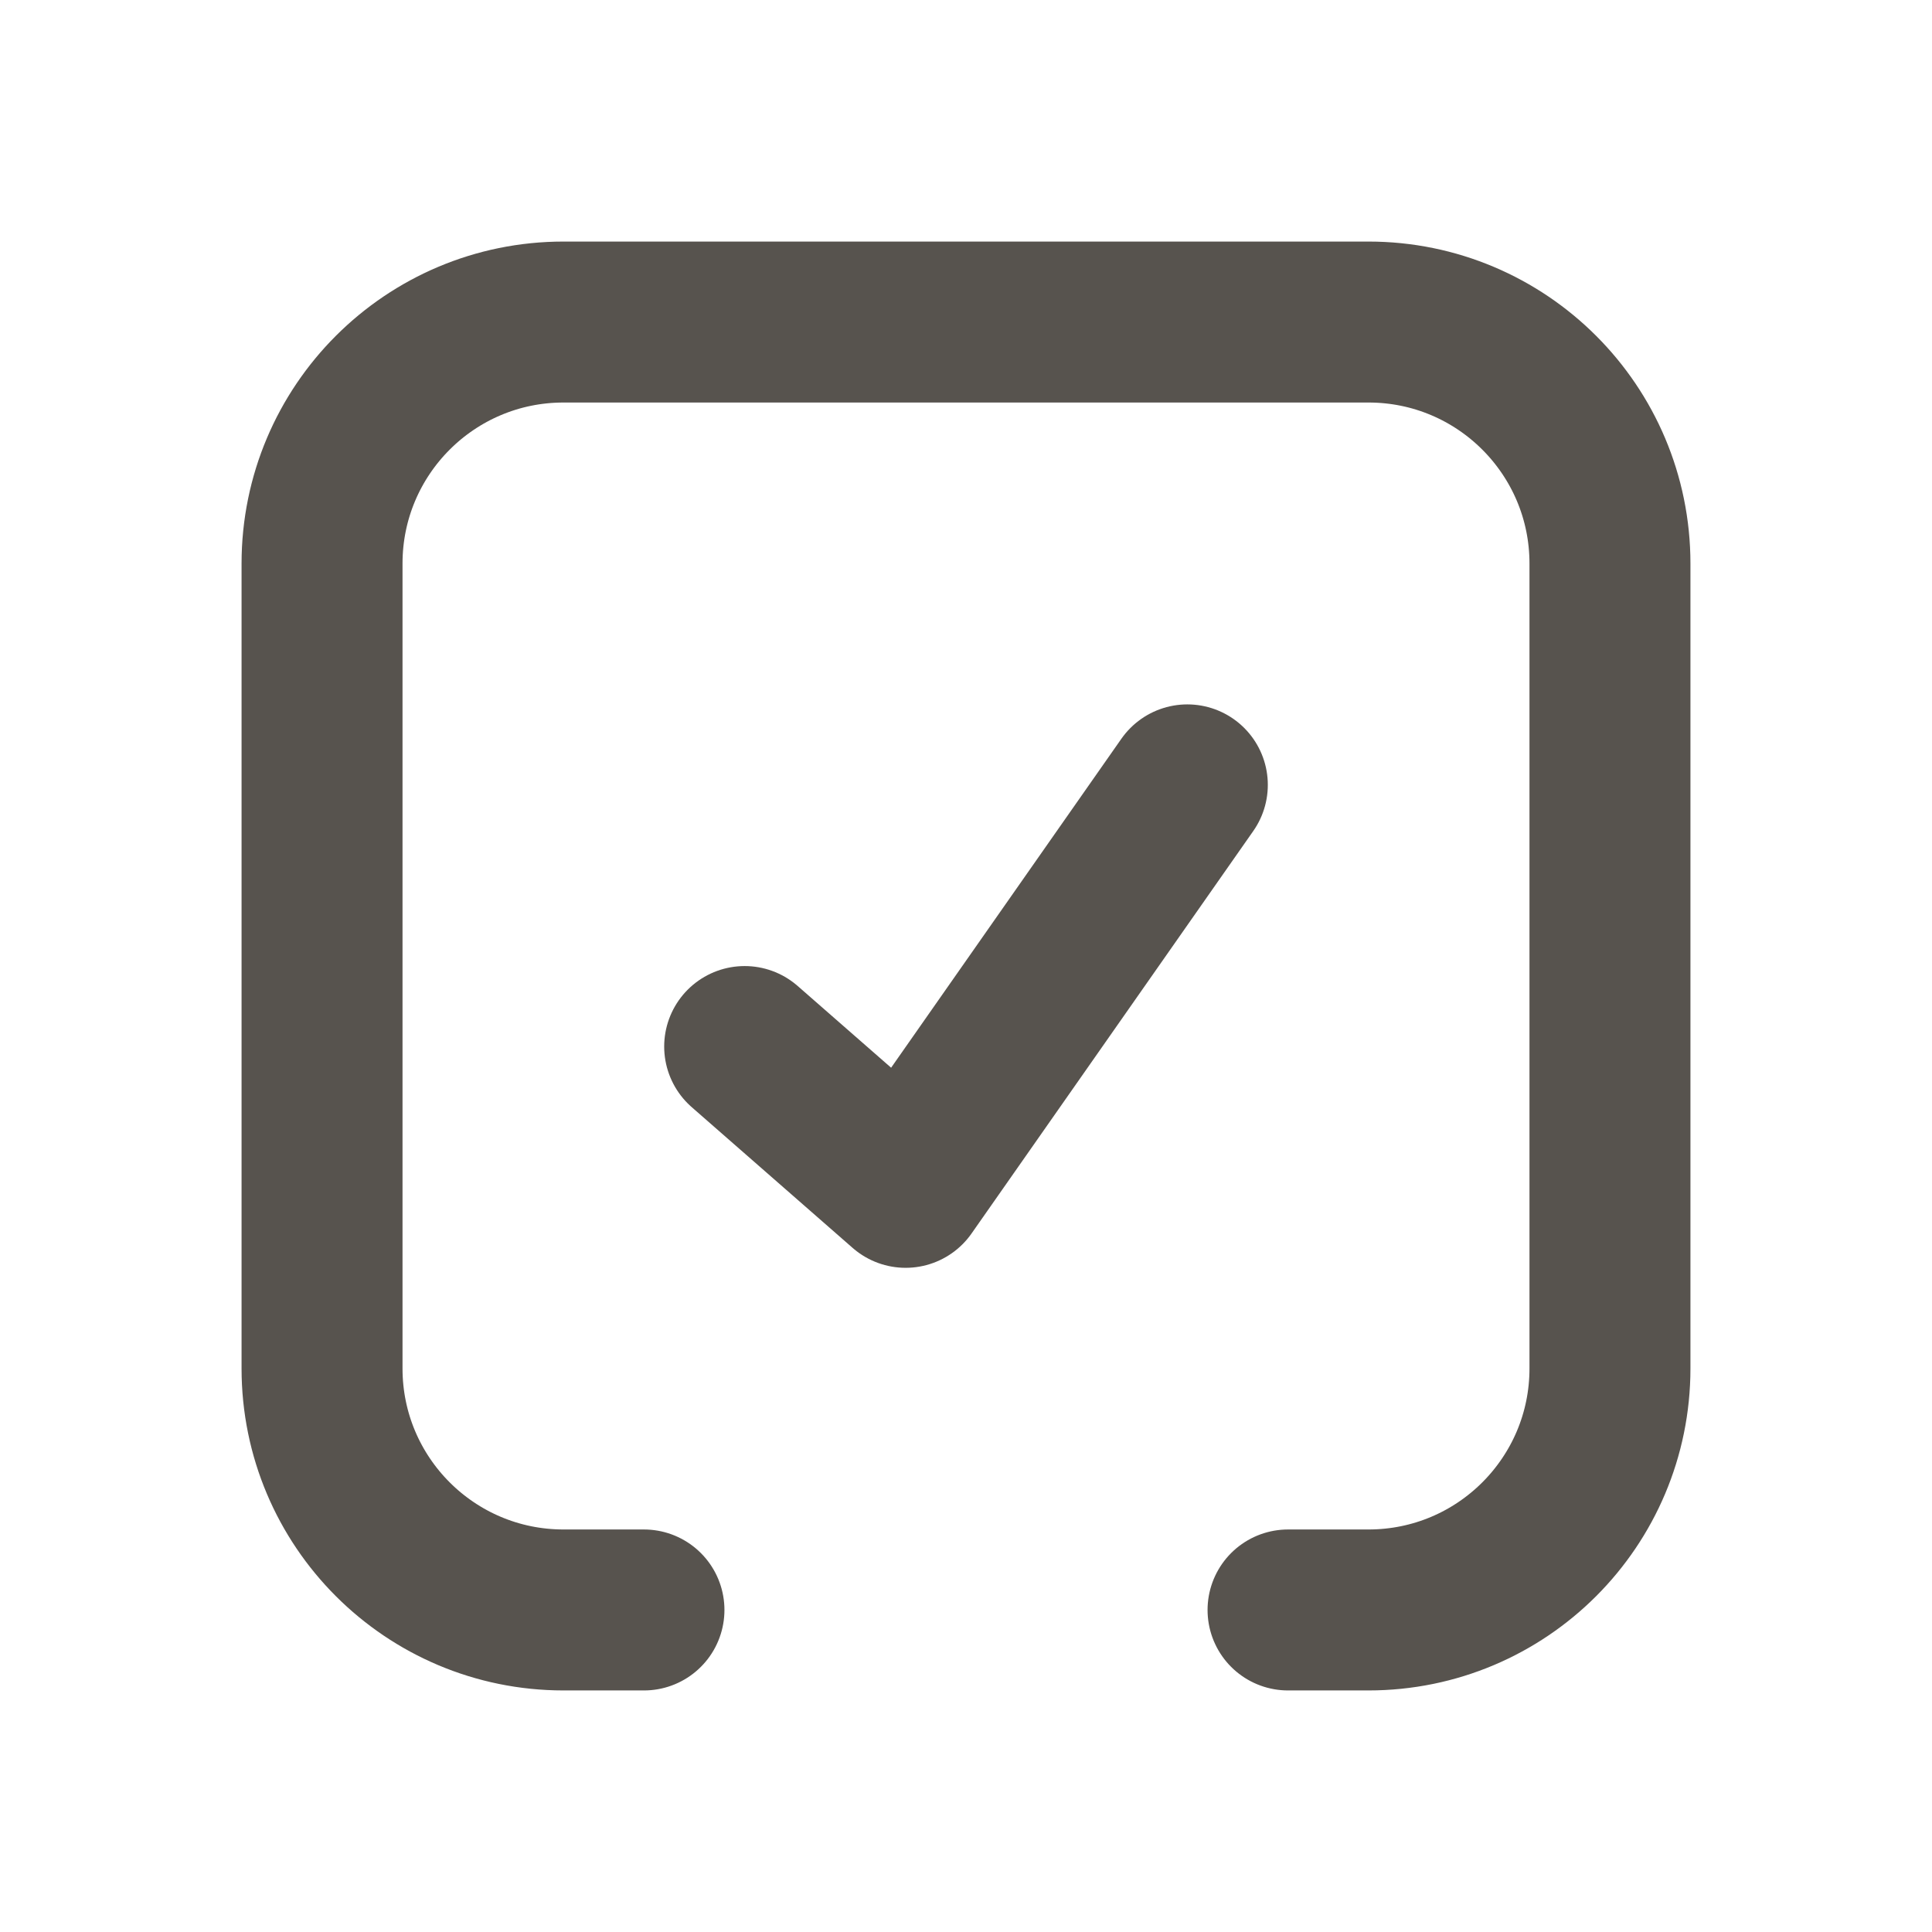
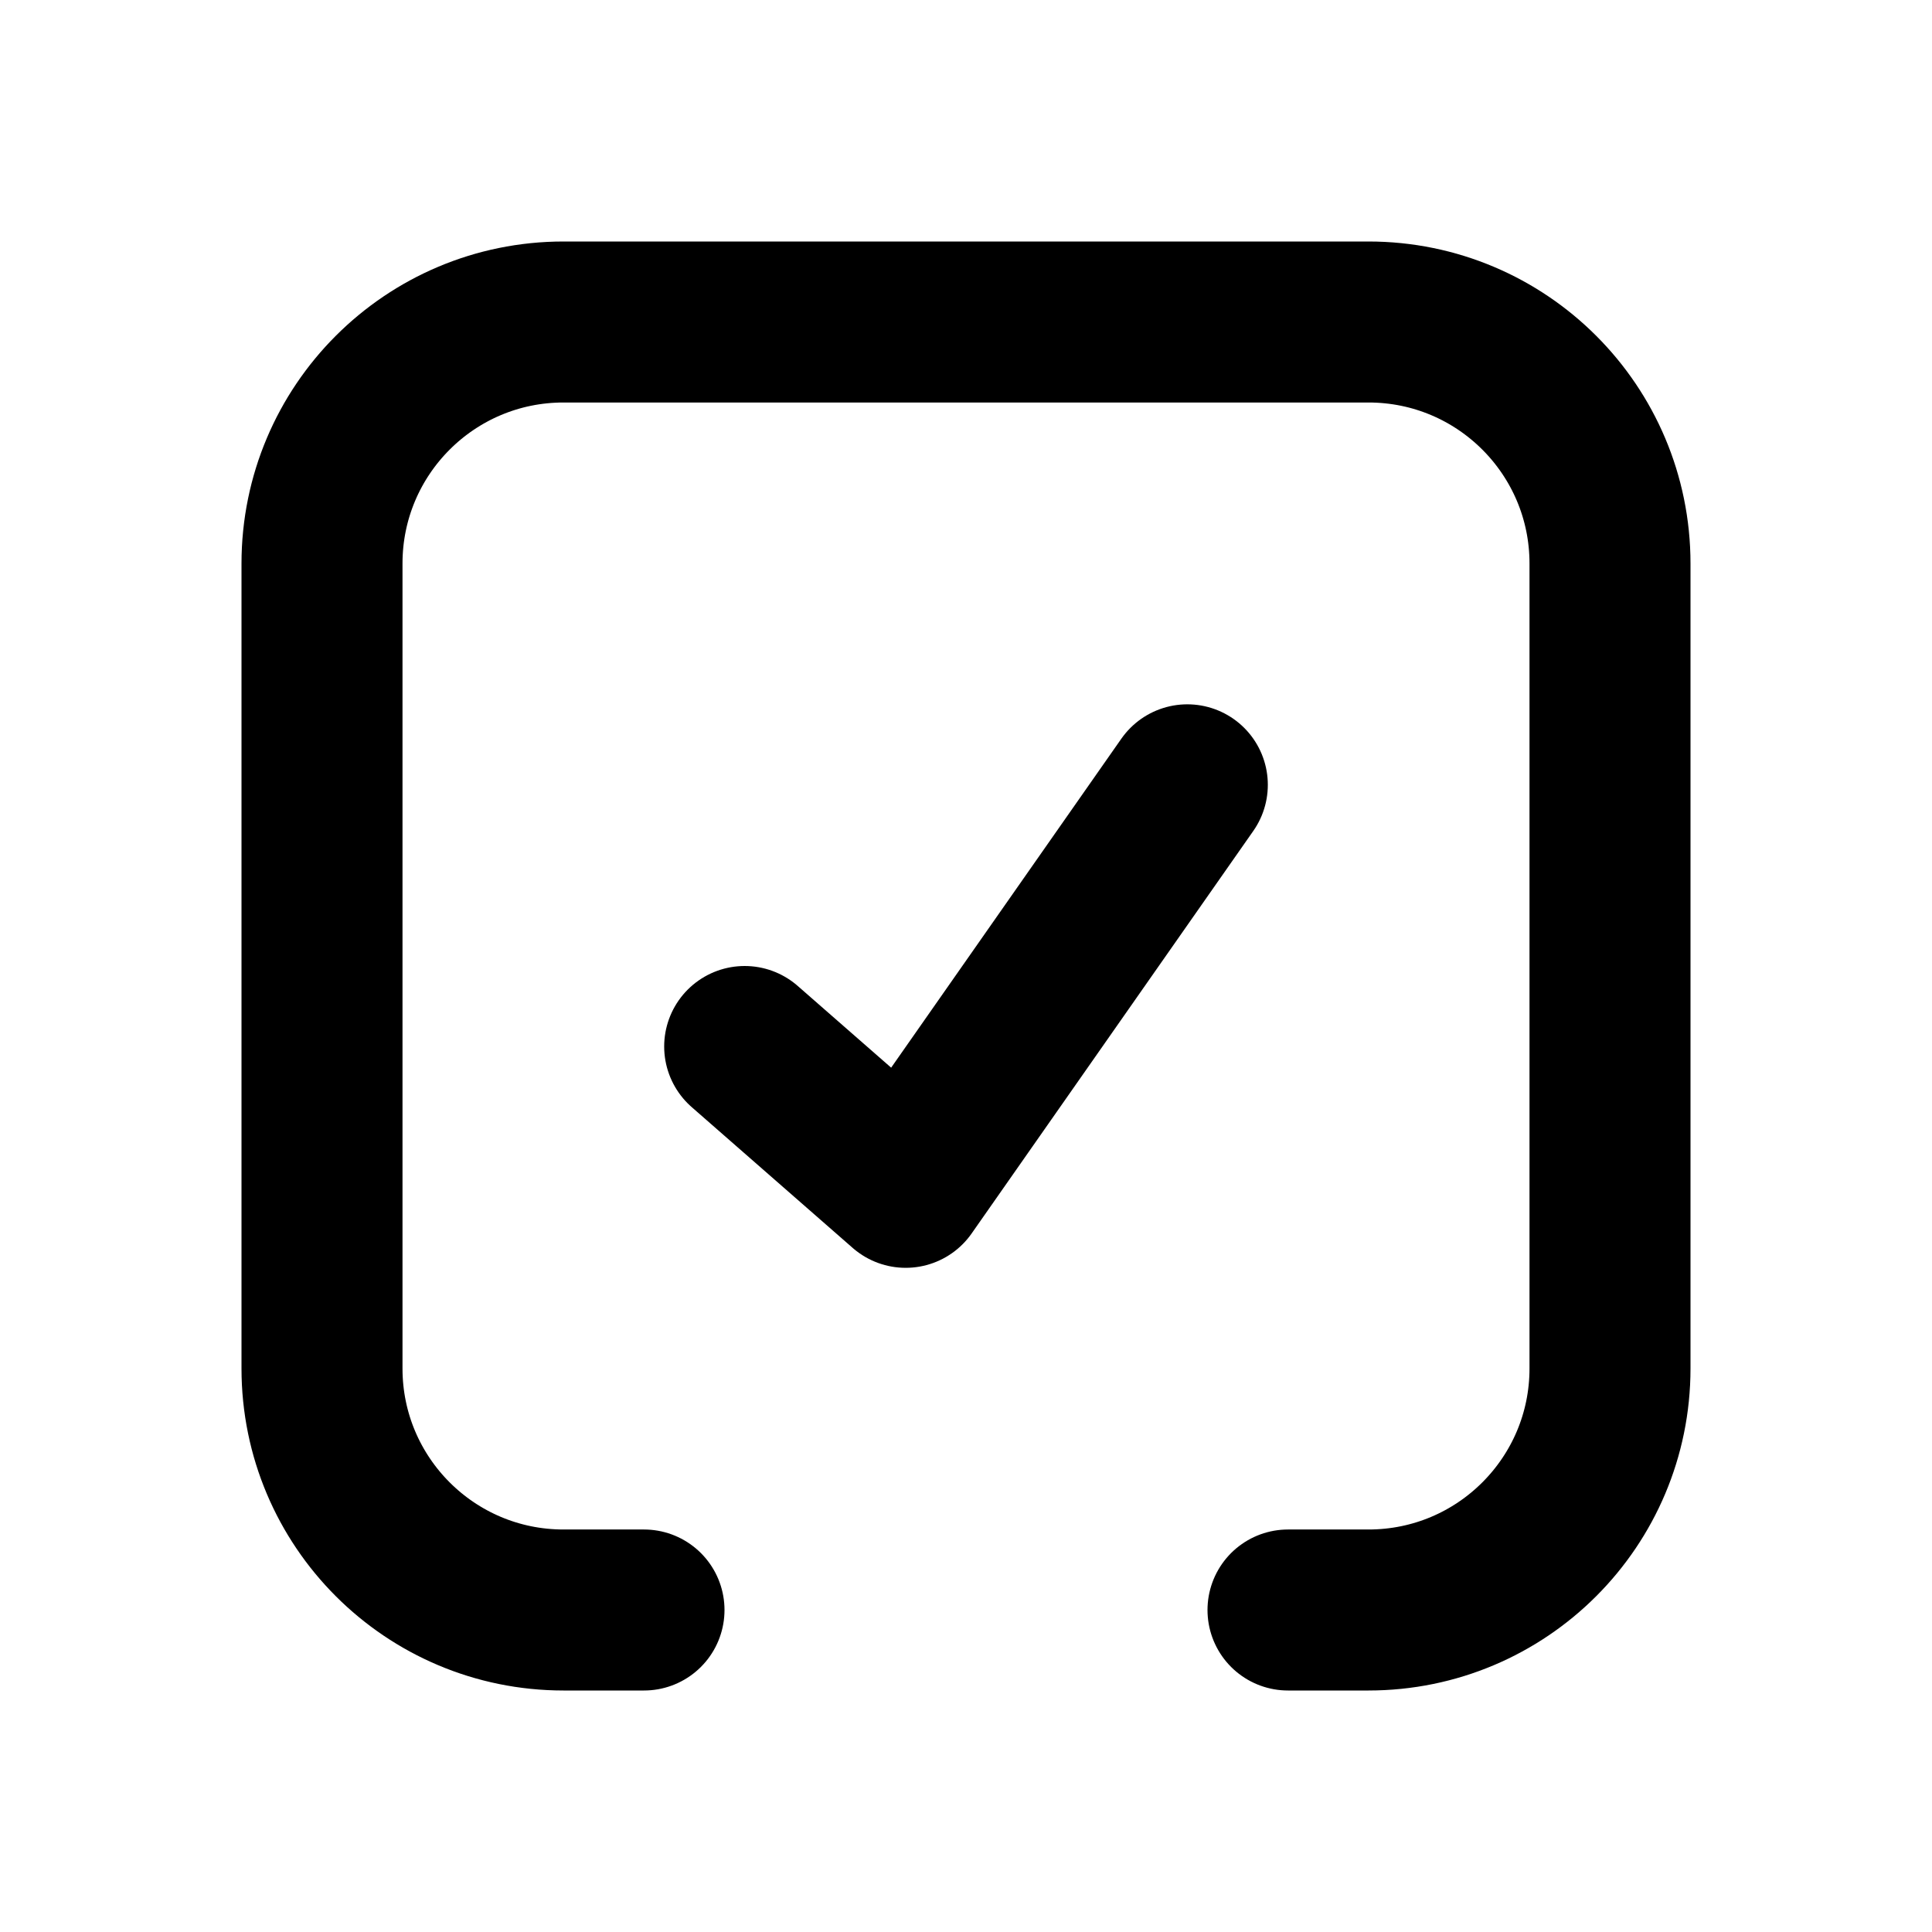
- <svg xmlns="http://www.w3.org/2000/svg" width="16" height="16" viewBox="0 0 16 16" fill="none">
-   <path d="M6.167 8.667L7.5 9.833L9.833 6.5M10.667 13.333H11.333C12.438 13.333 13.333 12.438 13.333 11.333V4.667C13.333 3.562 12.438 2.667 11.333 2.667H4.667C3.562 2.667 2.667 3.562 2.667 4.667V11.333C2.667 12.438 3.562 13.333 4.667 13.333H5.333" stroke="#57534E" stroke-width="1.333" stroke-linecap="round" stroke-linejoin="round" />
+ <svg xmlns="http://www.w3.org/2000/svg" width="18" height="18" viewBox="0 0 18 18" fill="none">
+   <path d="M6.938 9.75L8.438 11.062L11.062 7.312M12 15H12.75C13.993 15 15 13.993 15 12.75V5.25C15 4.007 13.993 3 12.75 3H5.25C4.007 3 3 4.007 3 5.25V12.75C3 13.993 4.007 15 5.25 15H6" stroke="currentColor" stroke-width="1.5" stroke-linecap="round" stroke-linejoin="round" />
</svg>
